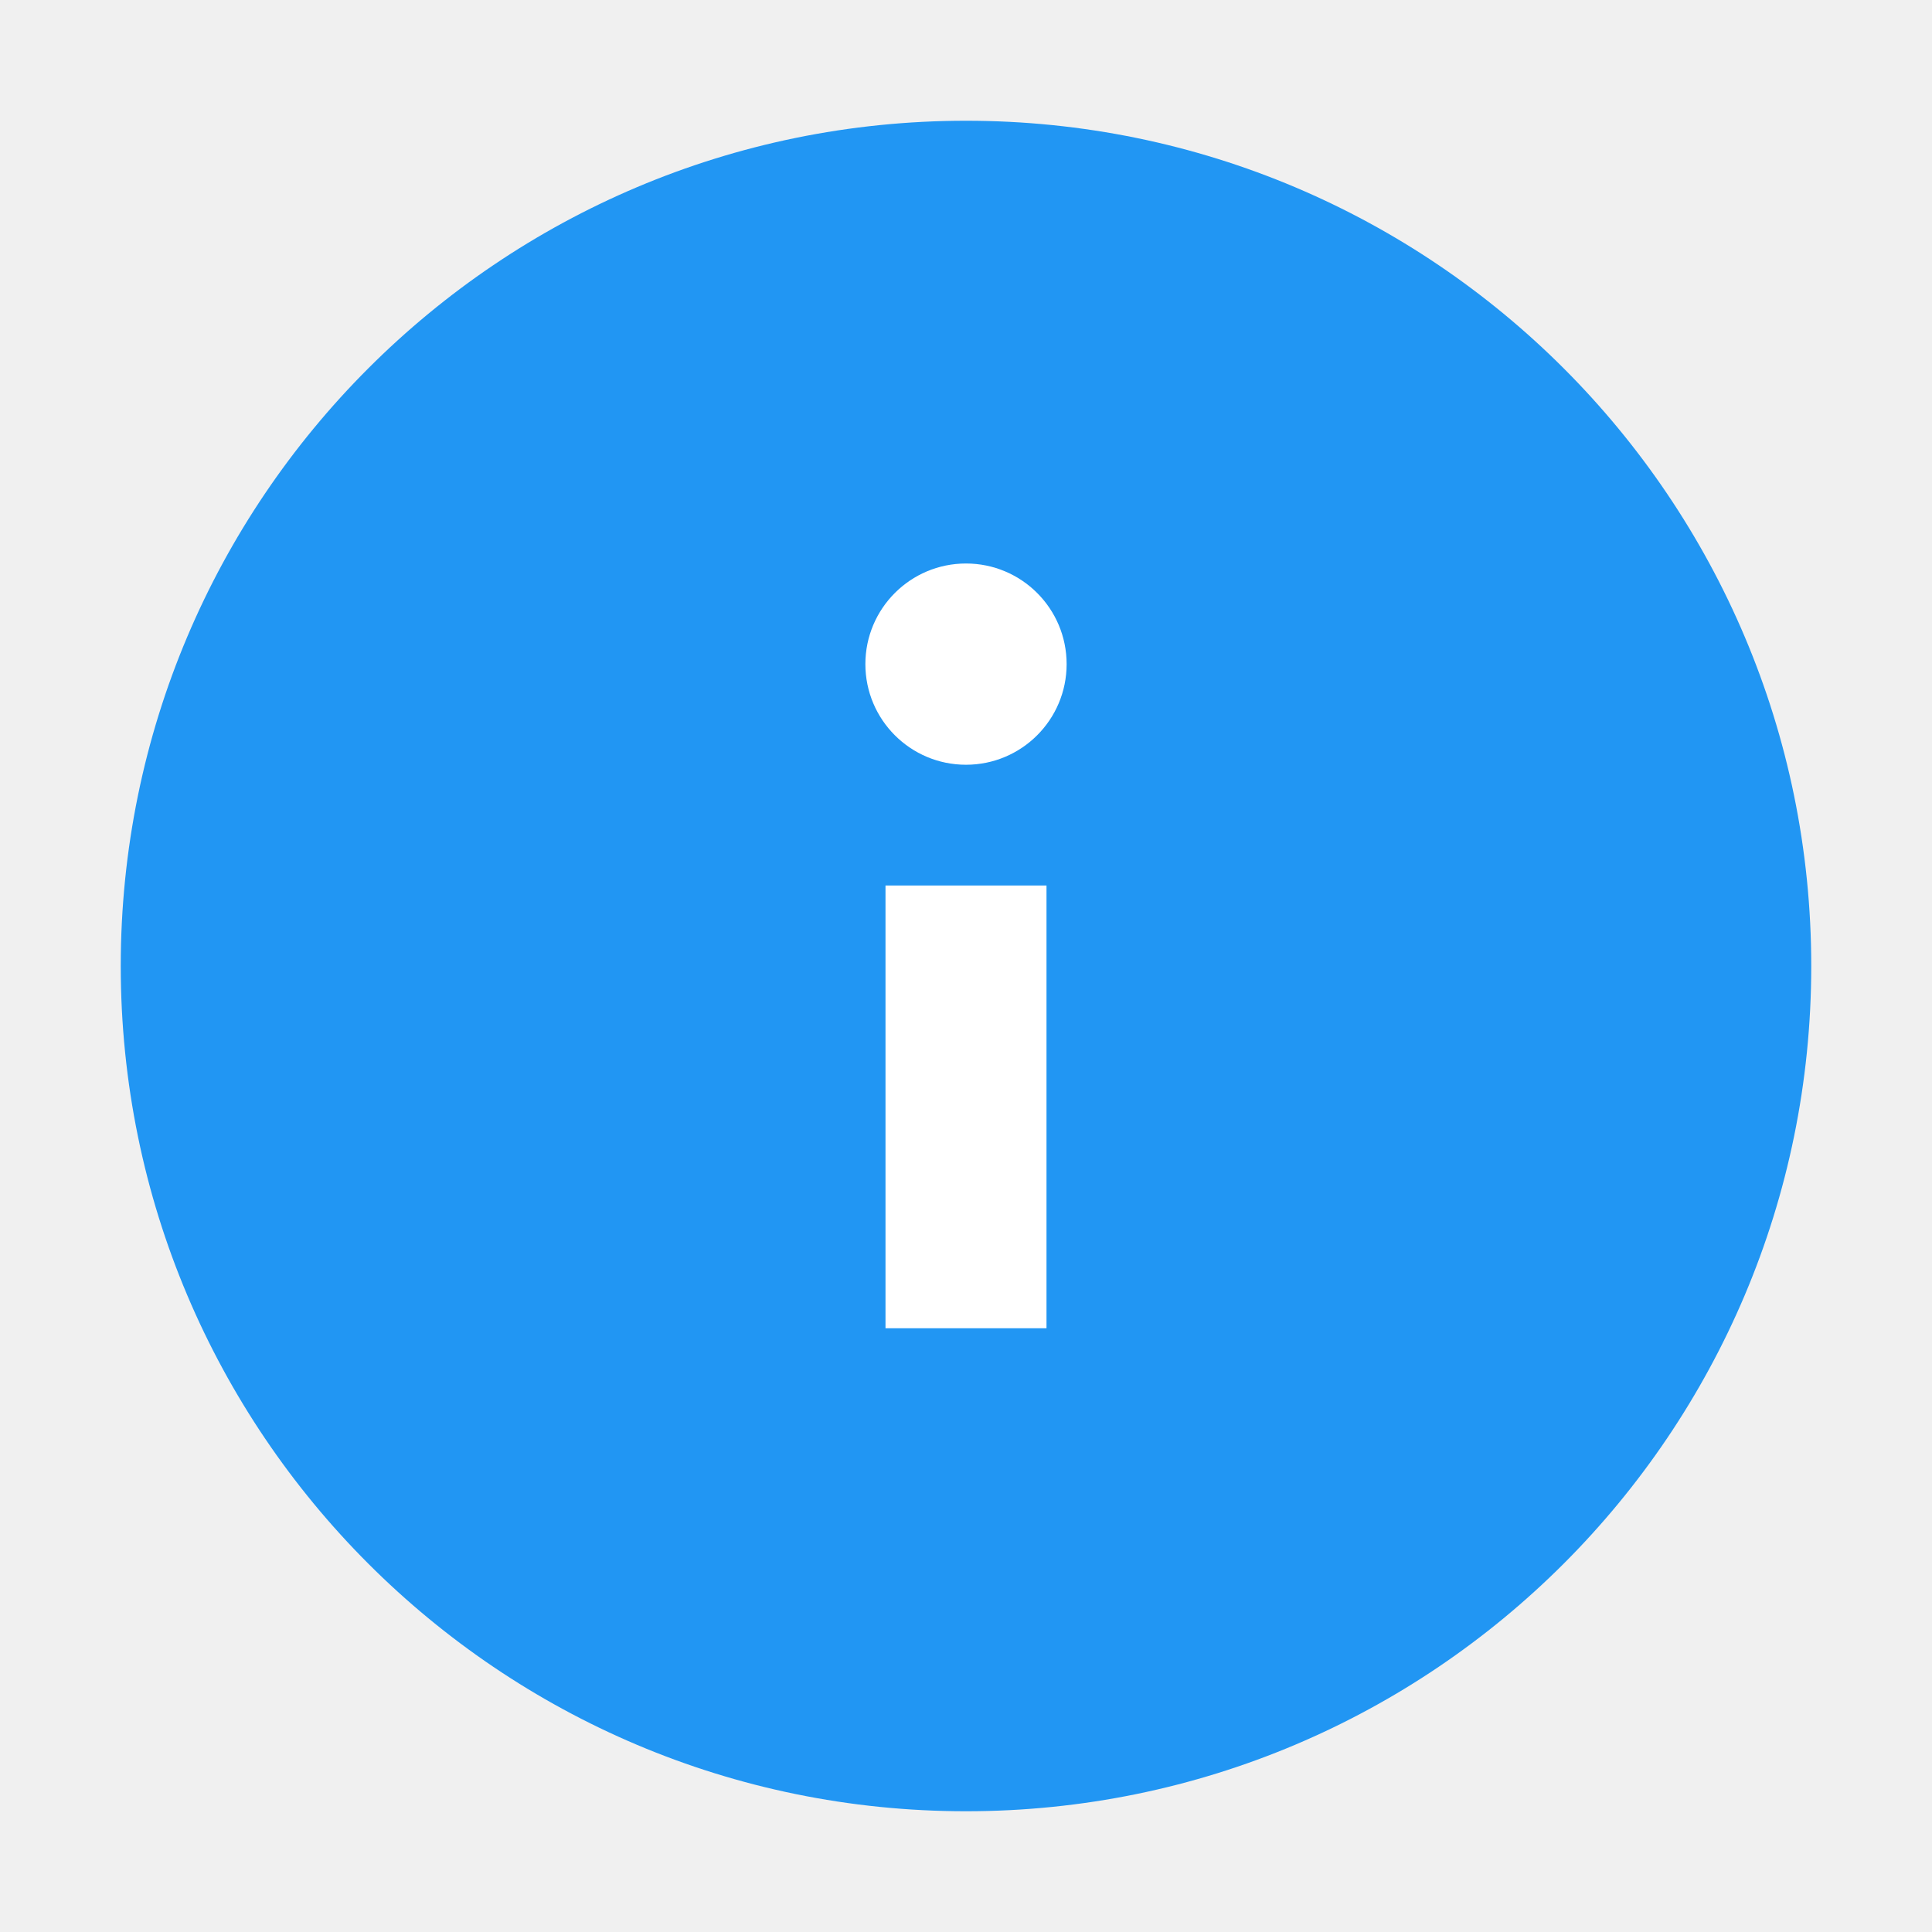
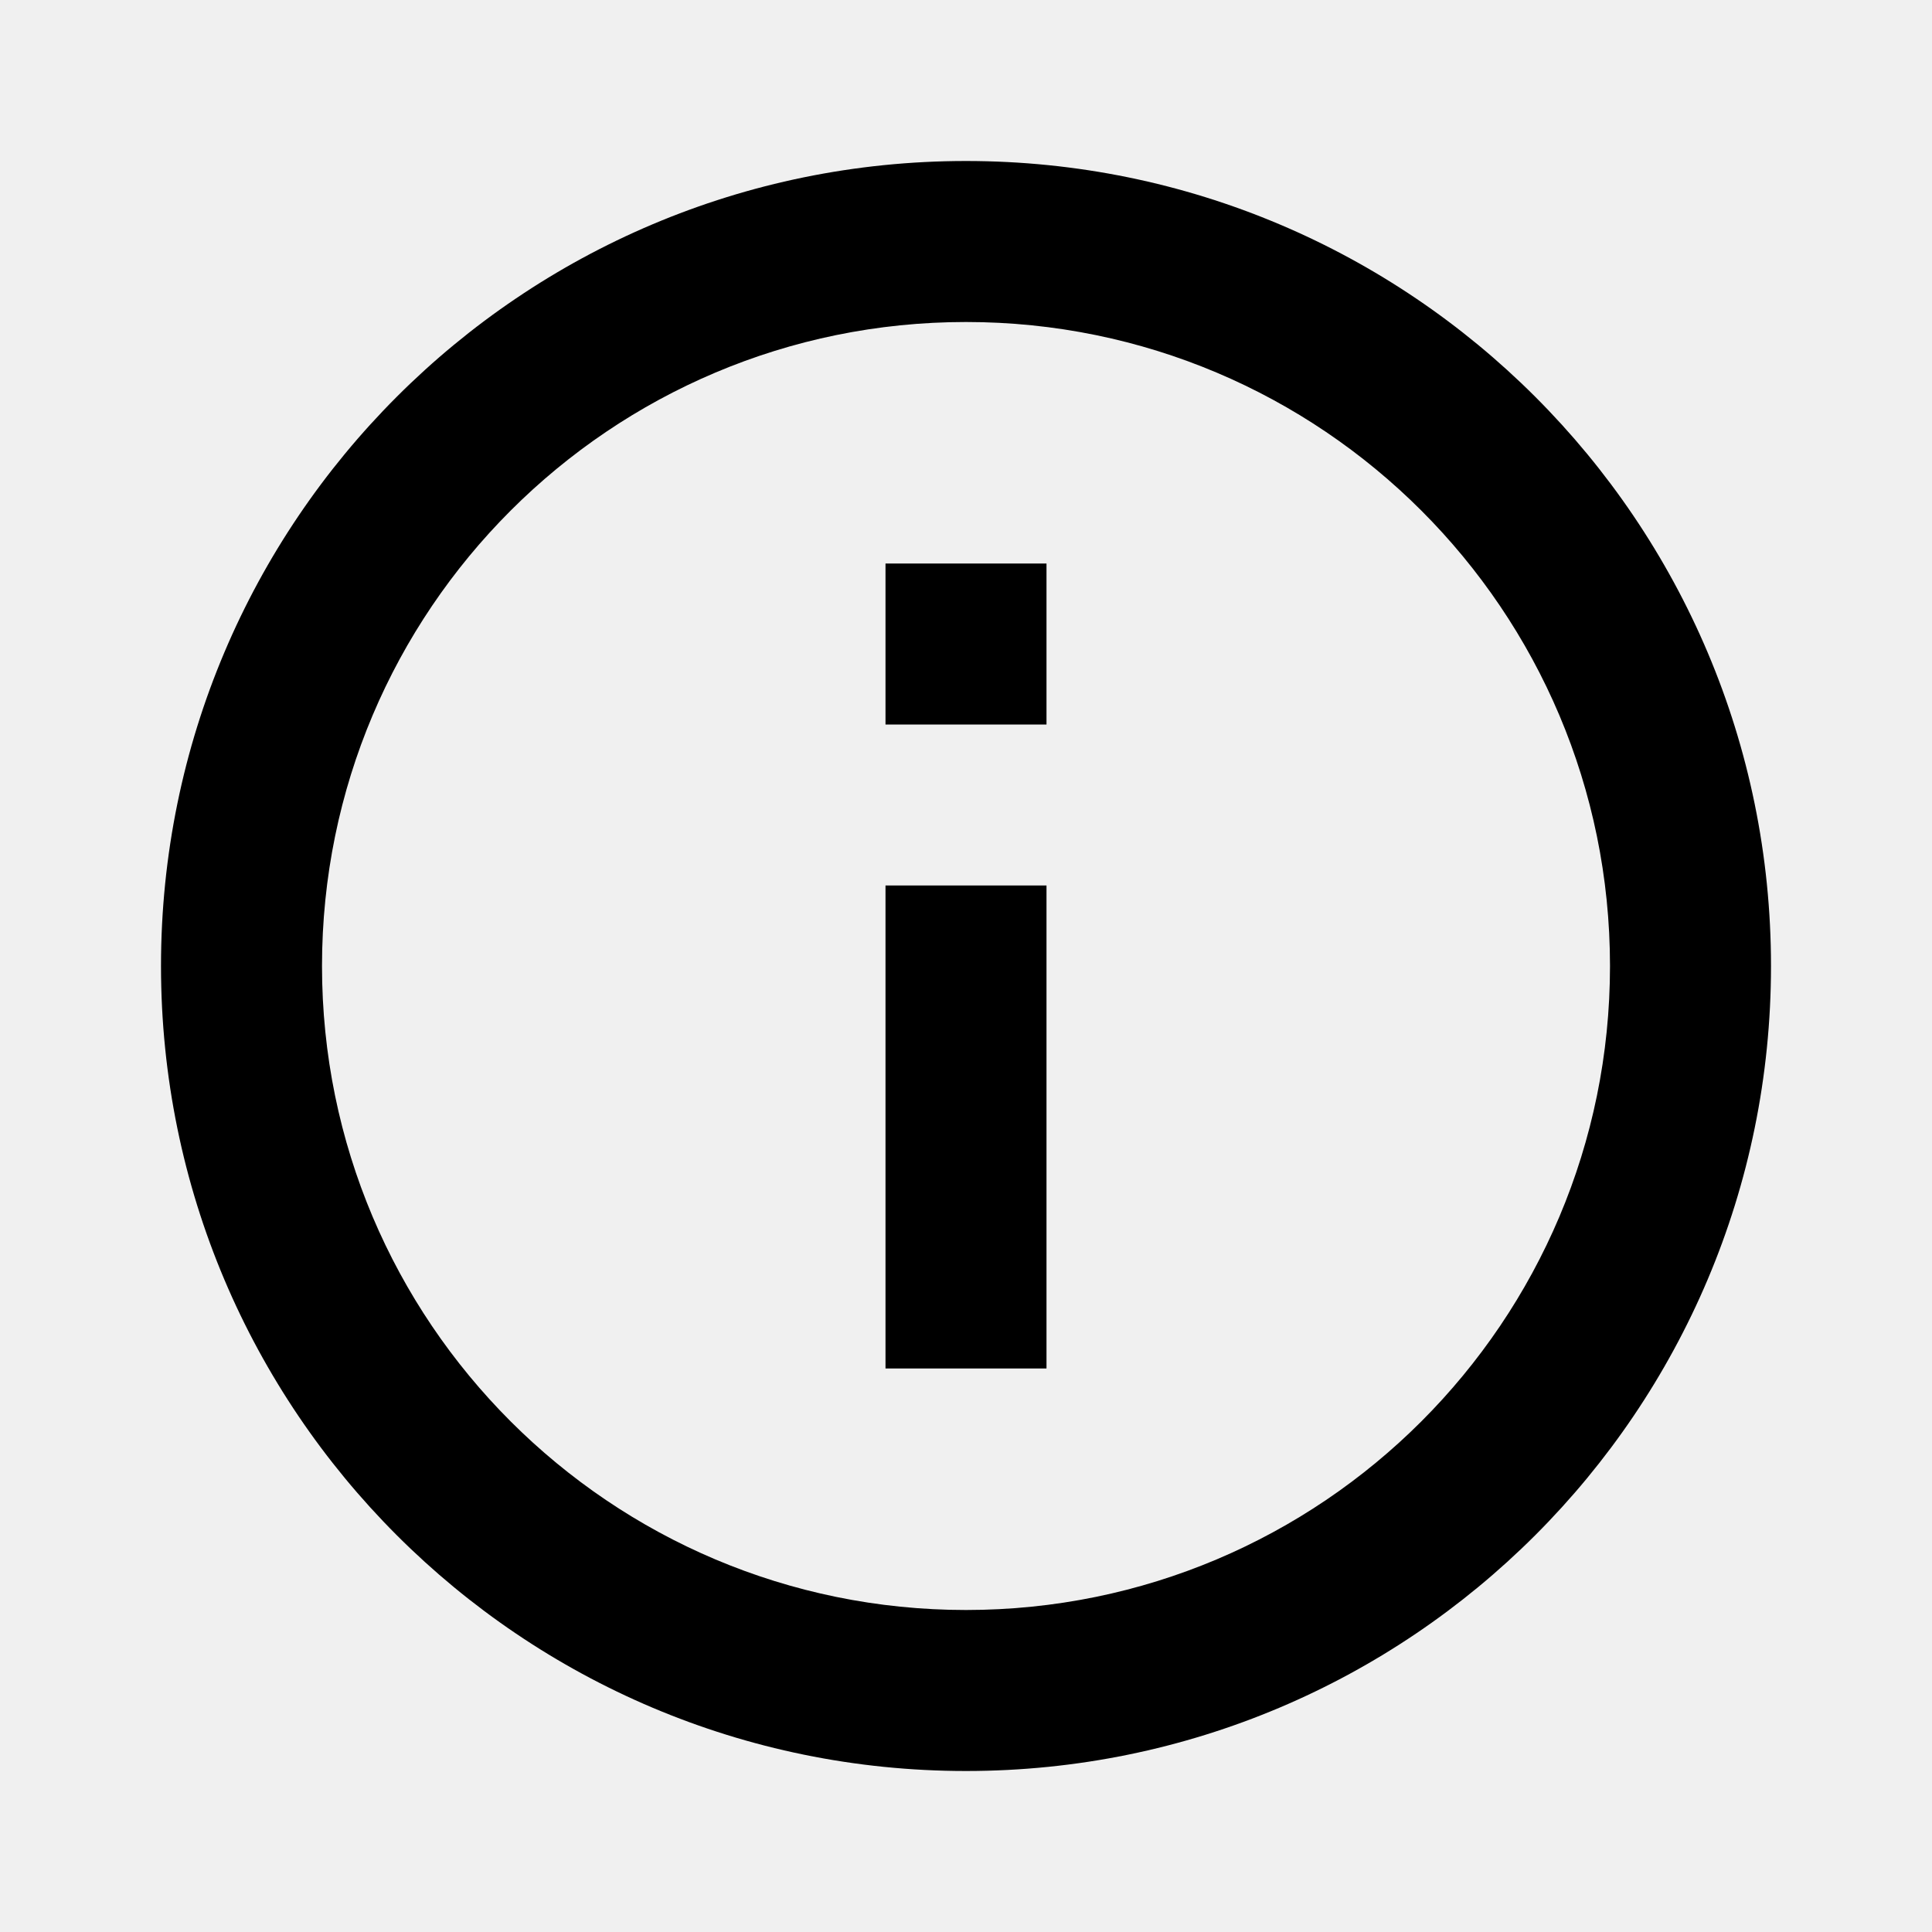
- <svg xmlns="http://www.w3.org/2000/svg" width="48" height="48" viewBox="0 0 48 48">
-   <circle cx="24" cy="24" r="21" fill="#2196f3" />
-   <path fill="#fff" d="M22 22h4v11h-4z" />
-   <circle cx="24" cy="16.5" r="2.5" fill="#fff" />
+ <svg xmlns="http://www.w3.org/2000/svg" width="24" height="24" viewBox="0 0 24 24">
+   <path fill="currentColor" d="M12 20a8 8 0 1 0 0-16a8 8 0 0 0 0 16m0 2C6.477 22 2 17.523 2 12S6.477 2 12 2s10 4.477 10 10s-4.477 10-10 10m-1-11v6h2v-6zm0-4h2v2h-2z" />
</svg>
